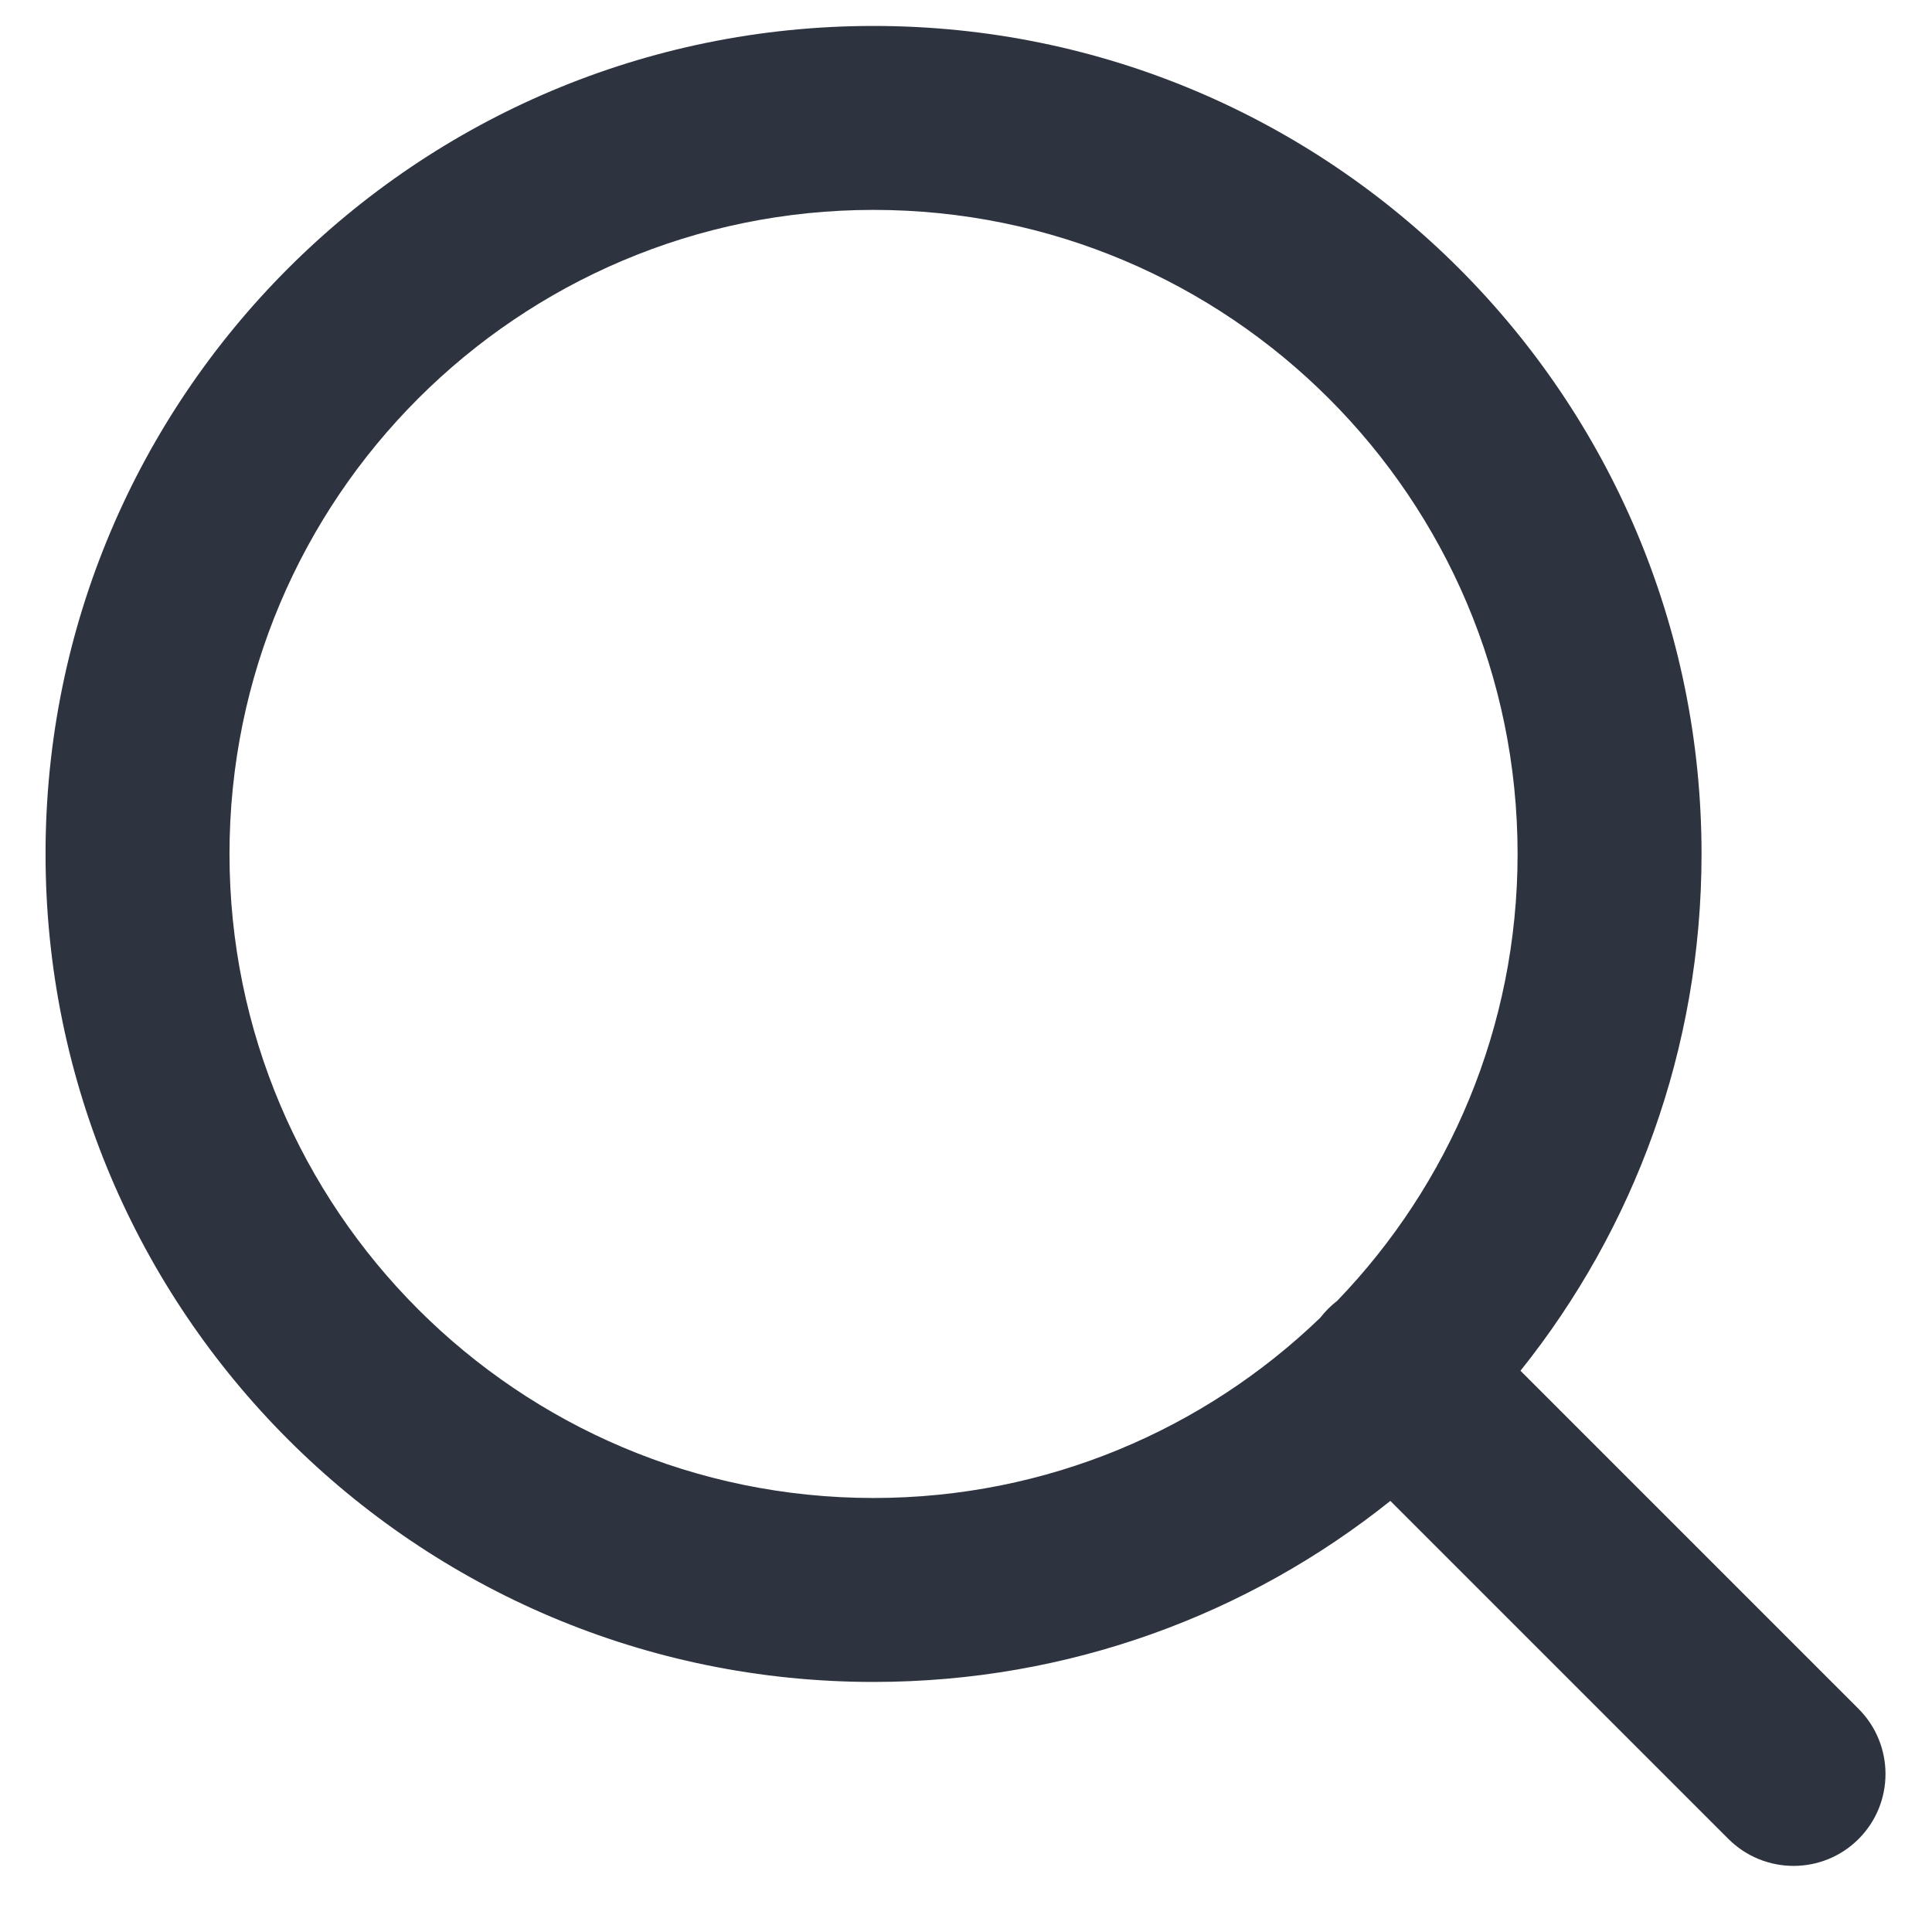
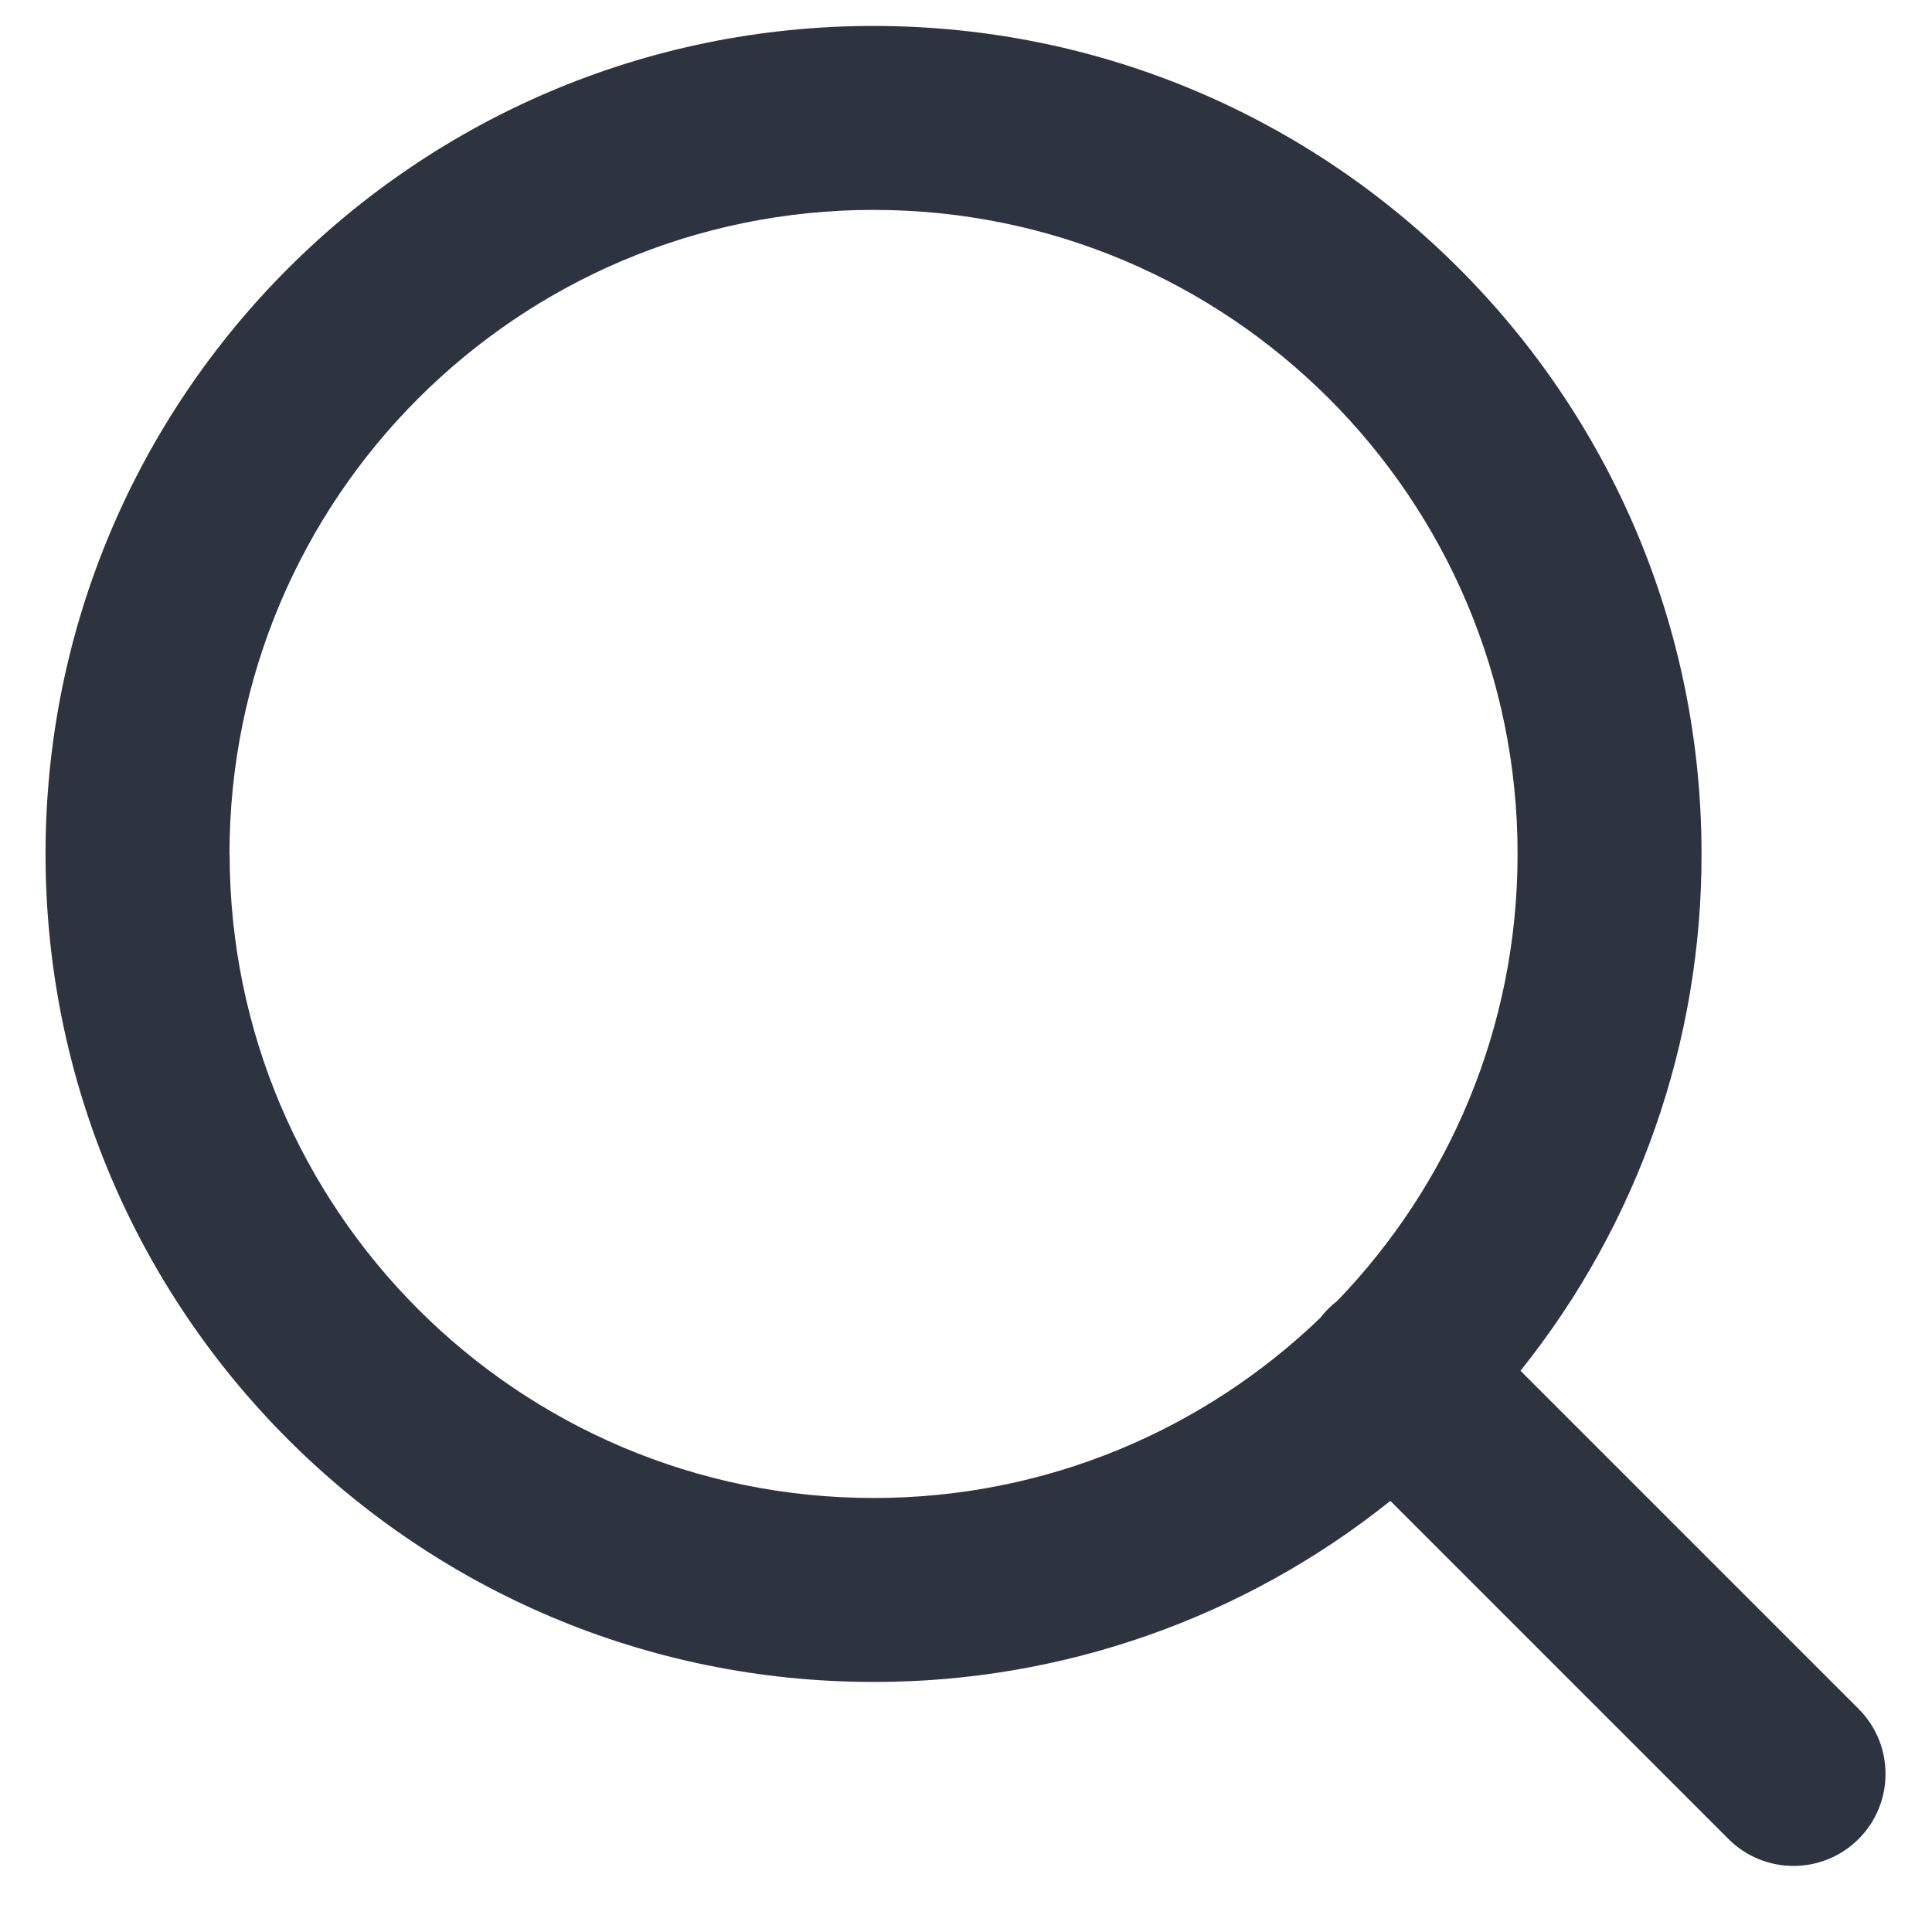
- <svg xmlns="http://www.w3.org/2000/svg" width="14" height="14" viewBox="0 0 14 14" fill="none">
-   <path fill-rule="evenodd" clip-rule="evenodd" d="M1.663 6.188C1.663 3.611 3.753 1.521 6.33 1.521C8.907 1.521 10.997 3.611 10.997 6.188C10.997 7.445 10.499 8.586 9.691 9.425C9.668 9.443 9.646 9.462 9.625 9.483C9.604 9.504 9.585 9.526 9.567 9.549C8.728 10.357 7.587 10.855 6.33 10.855C3.753 10.855 1.663 8.765 1.663 6.188ZM10.075 10.876C9.049 11.697 7.747 12.188 6.33 12.188C3.016 12.188 0.33 9.502 0.33 6.188C0.33 2.874 3.016 0.188 6.33 0.188C9.644 0.188 12.33 2.874 12.33 6.188C12.33 7.605 11.839 8.907 11.018 9.933L13.468 12.383C13.728 12.644 13.728 13.066 13.468 13.326C13.208 13.586 12.786 13.586 12.525 13.326L10.075 10.876Z" fill="#2D3440" />
+ <svg xmlns="http://www.w3.org/2000/svg" width="14" height="14" fill="none">
+   <path fill-rule="evenodd" clip-rule="evenodd" d="M1.663 6.188c0-2.577 2.089-4.667 4.667-4.667 2.577 0 4.667 2.089 4.667 4.667 0 1.257-.497 2.398-1.306 3.238a.673.673 0 0 0-.123.123c-.839.808-1.98 1.306-3.237 1.306-2.577 0-4.667-2.089-4.667-4.667Zm8.412 4.688a5.975 5.975 0 0 1-3.745 1.312c-3.314 0-6-2.686-6-6s2.686-6 6-6c3.314 0 6 2.686 6 6a5.975 5.975 0 0 1-1.312 3.745l2.45 2.45a.667.667 0 0 1 0 .943.667.667 0 0 1-.943 0l-2.45-2.45Z" fill="#2D3440" />
</svg>
